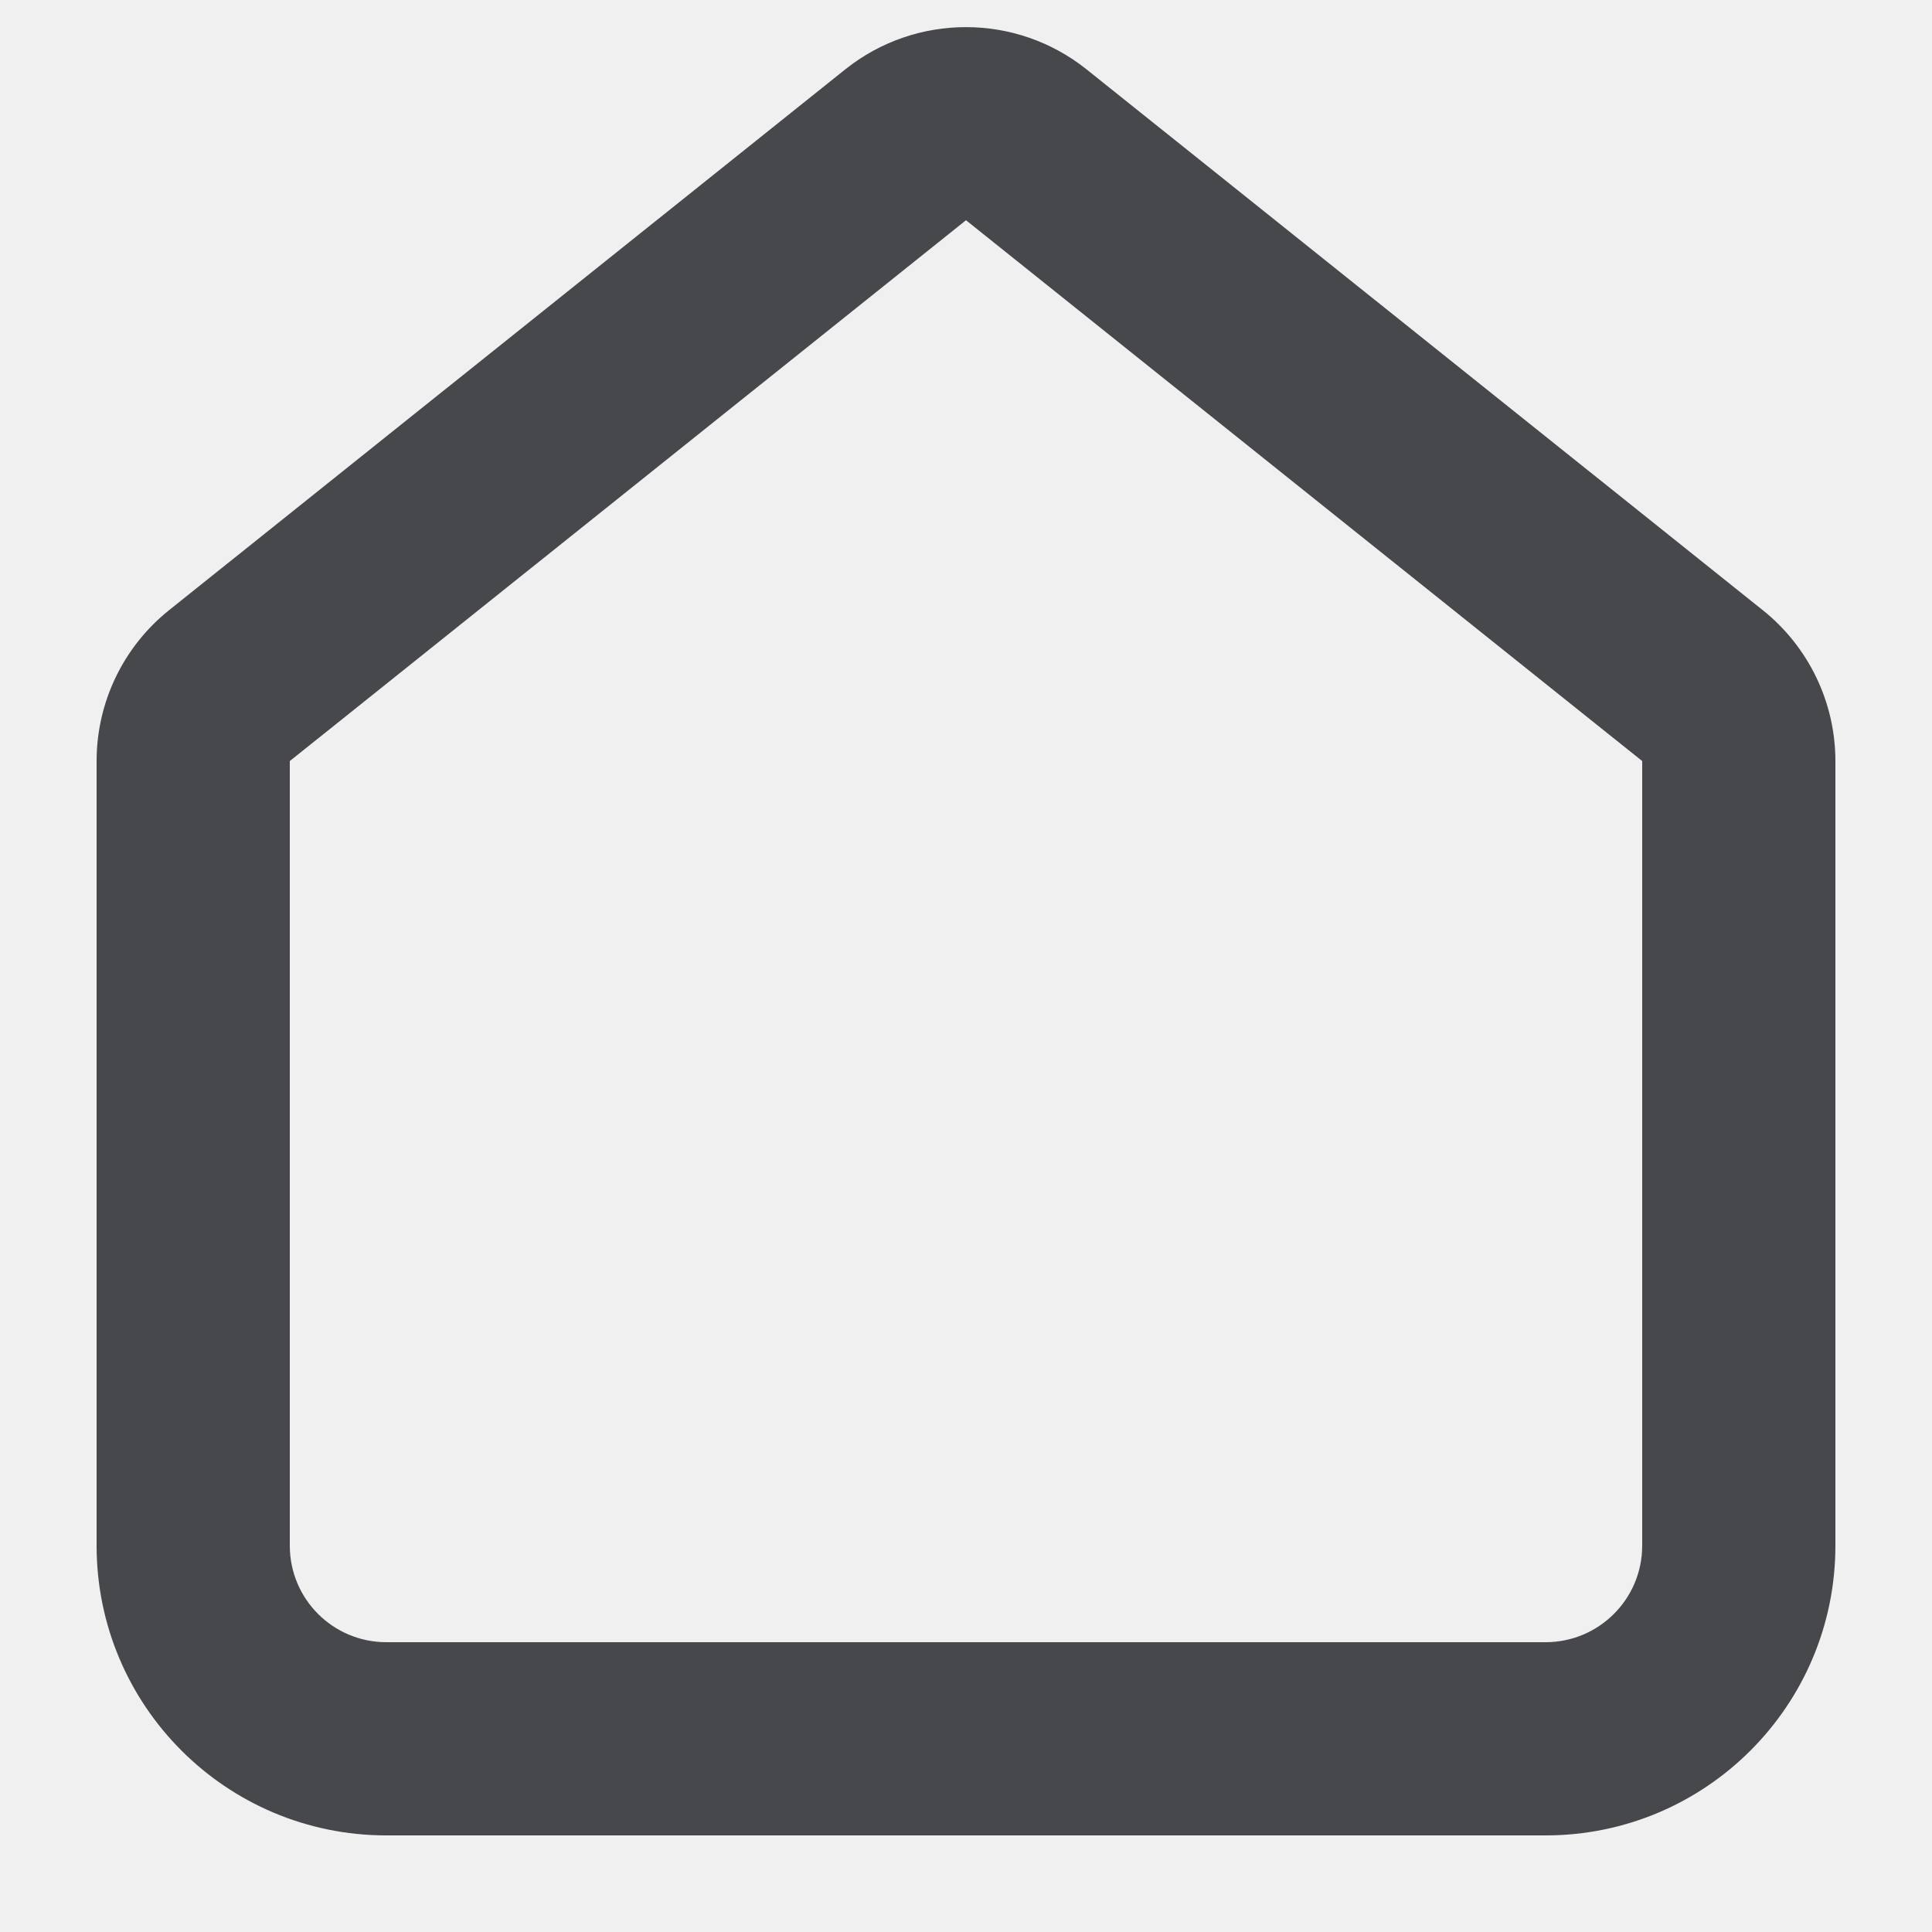
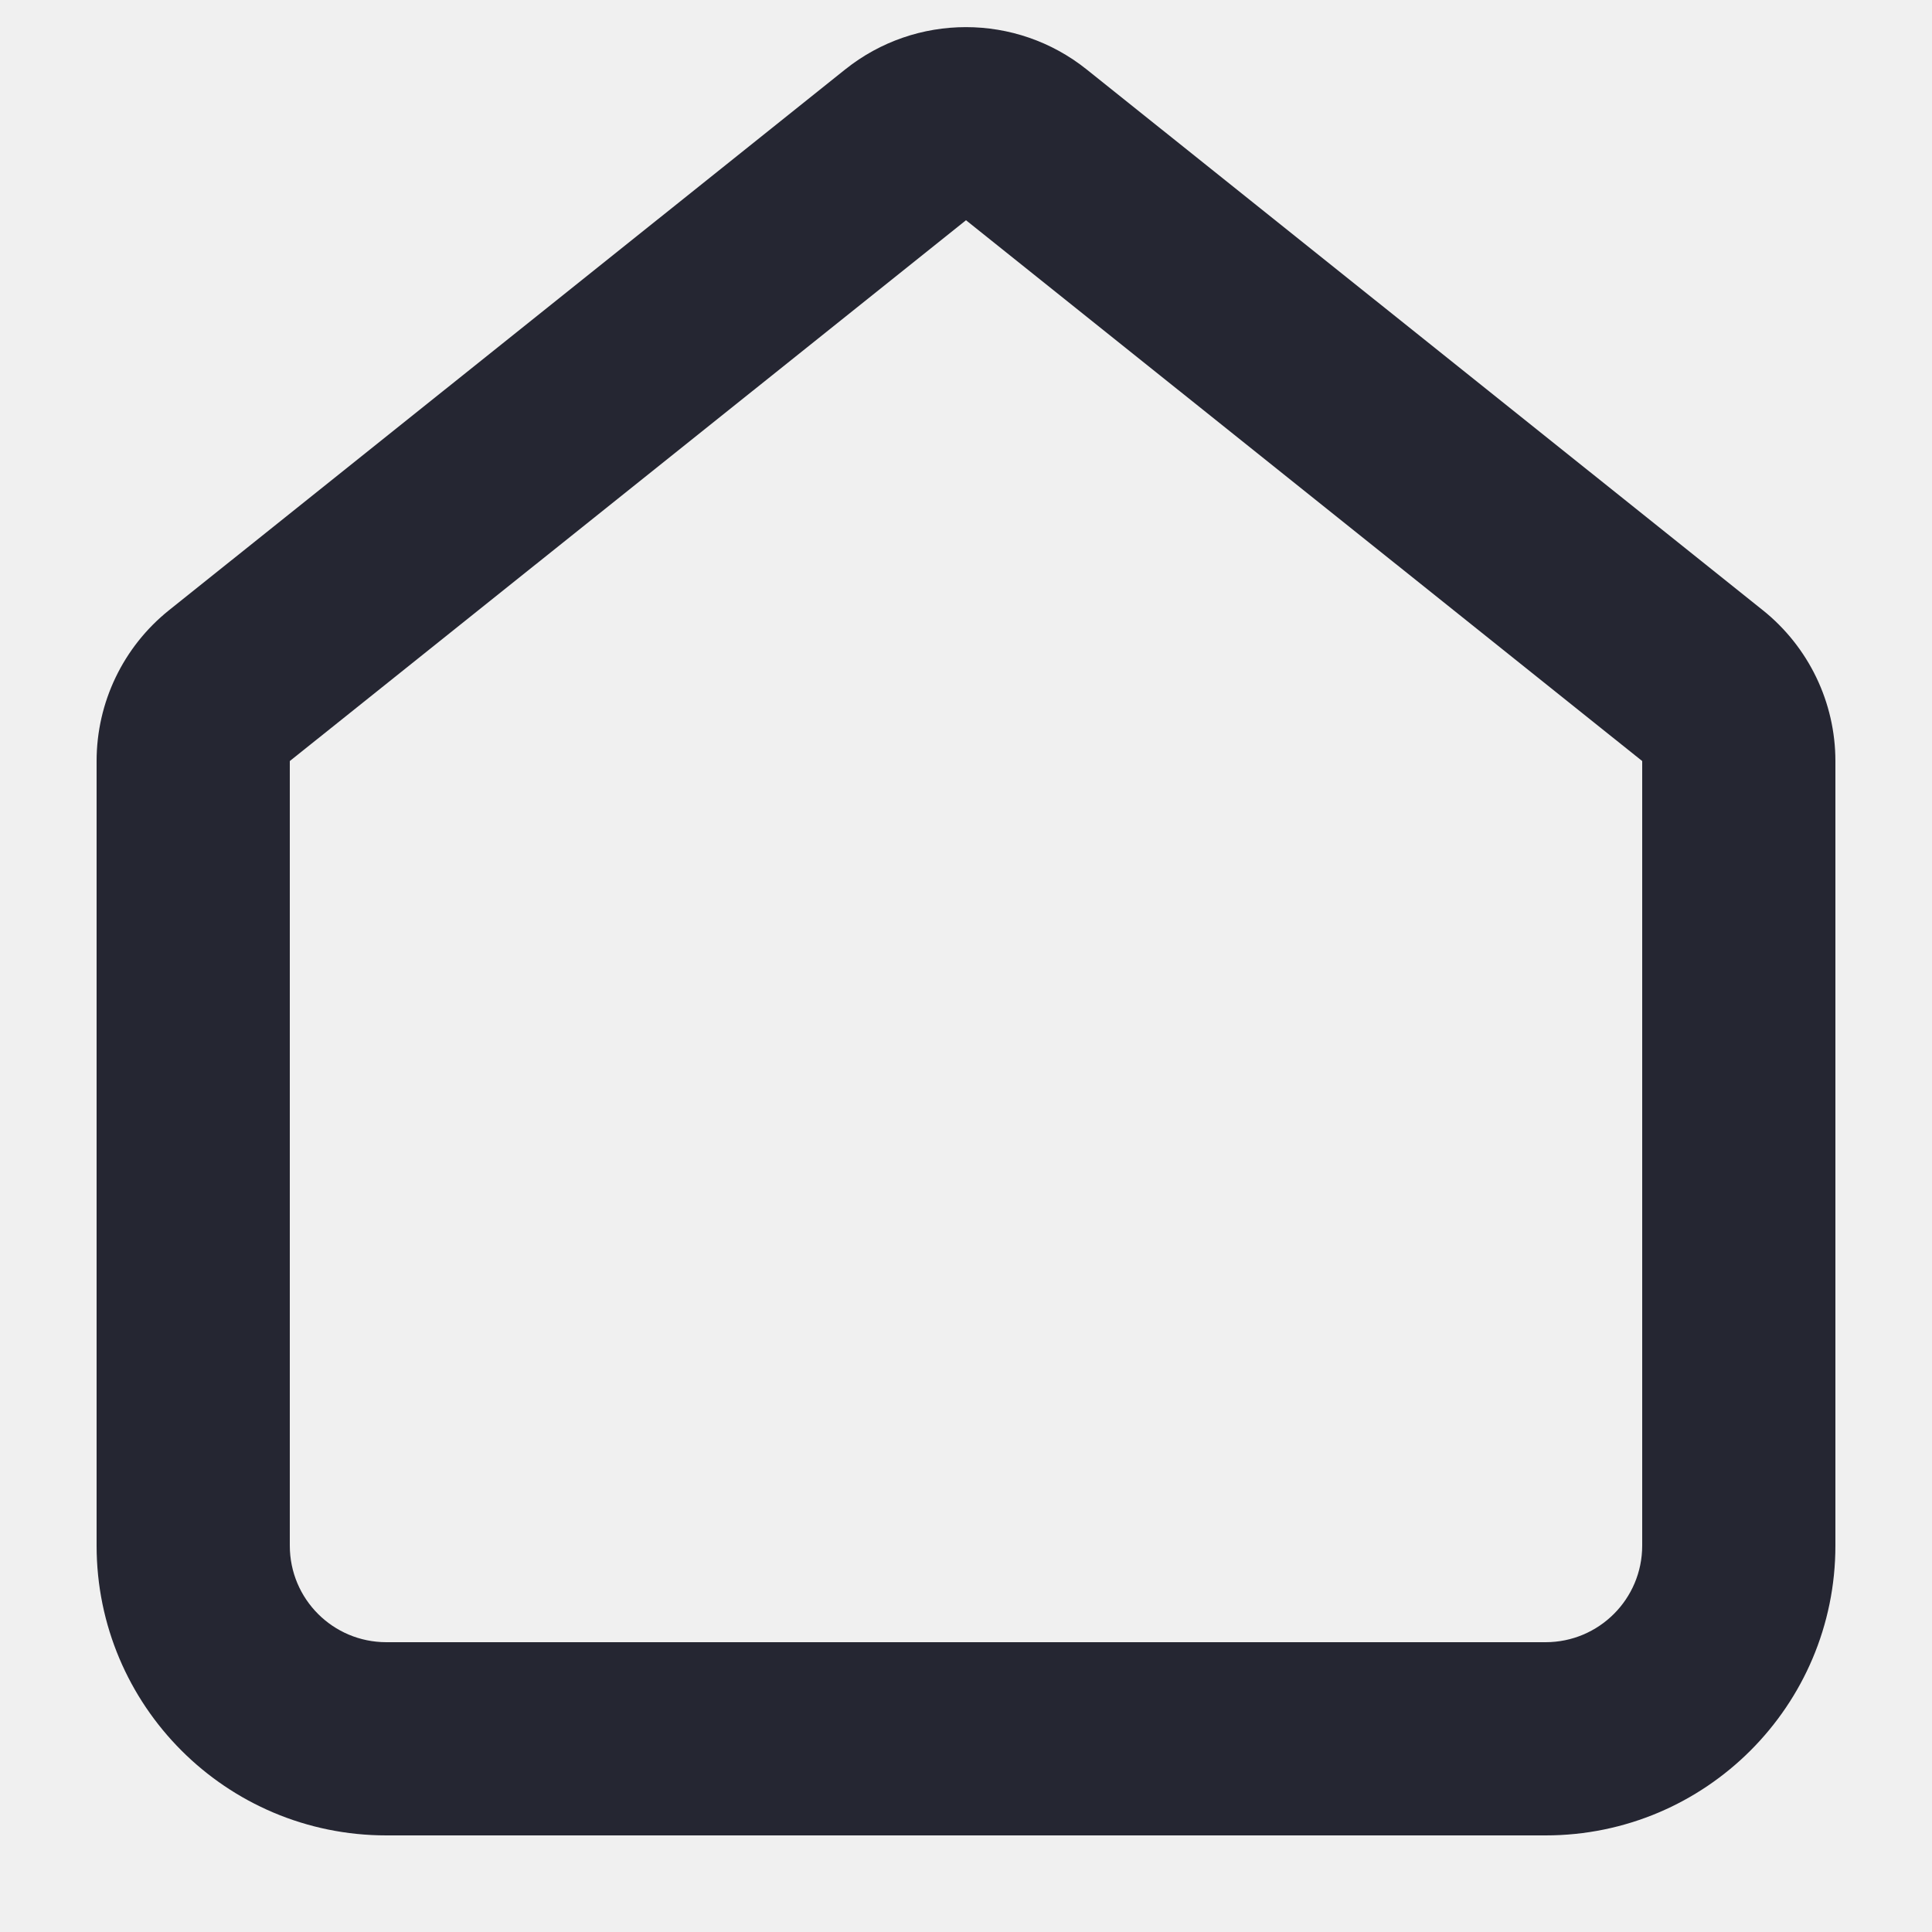
<svg xmlns="http://www.w3.org/2000/svg" width="12" height="12" viewBox="0 0 12 12" fill="none">
  <g clip-path="url(#clip0_916_200291)">
-     <path fill-rule="evenodd" clip-rule="evenodd" d="M5.25 0.431C5.688 0.081 6.311 0.081 6.749 0.431L10.949 3.79C11.234 4.018 11.4 4.363 11.4 4.727V9.6C11.4 10.594 10.594 11.4 9.6 11.4H2.4C1.405 11.4 0.6 10.594 0.6 9.6V4.727C0.6 4.363 0.765 4.018 1.05 3.79L5.25 0.431ZM6 1.368L1.8 4.727V9.6C1.8 9.932 2.068 10.2 2.4 10.2H9.6C9.931 10.2 10.2 9.932 10.2 9.6V4.727L6 1.368Z" fill="#1C1F23" fill-opacity="0.8" />
+     <path fill-rule="evenodd" clip-rule="evenodd" d="M5.25 0.431C5.688 0.081 6.311 0.081 6.749 0.431L10.949 3.79C11.234 4.018 11.4 4.363 11.4 4.727V9.6C11.4 10.594 10.594 11.4 9.6 11.4H2.4C1.405 11.4 0.6 10.594 0.6 9.6V4.727C0.6 4.363 0.765 4.018 1.05 3.79L5.25 0.431ZM6 1.368L1.8 4.727V9.6C1.8 9.932 2.068 10.2 2.4 10.2H9.6C9.931 10.2 10.2 9.932 10.2 9.6V4.727L6 1.368Z" fill="#252632" />
  </g>
  <defs>
    <clipPath id="clip0_916_200291">
      <rect width="12" height="12" fill="white" />
    </clipPath>
  </defs>
</svg>
